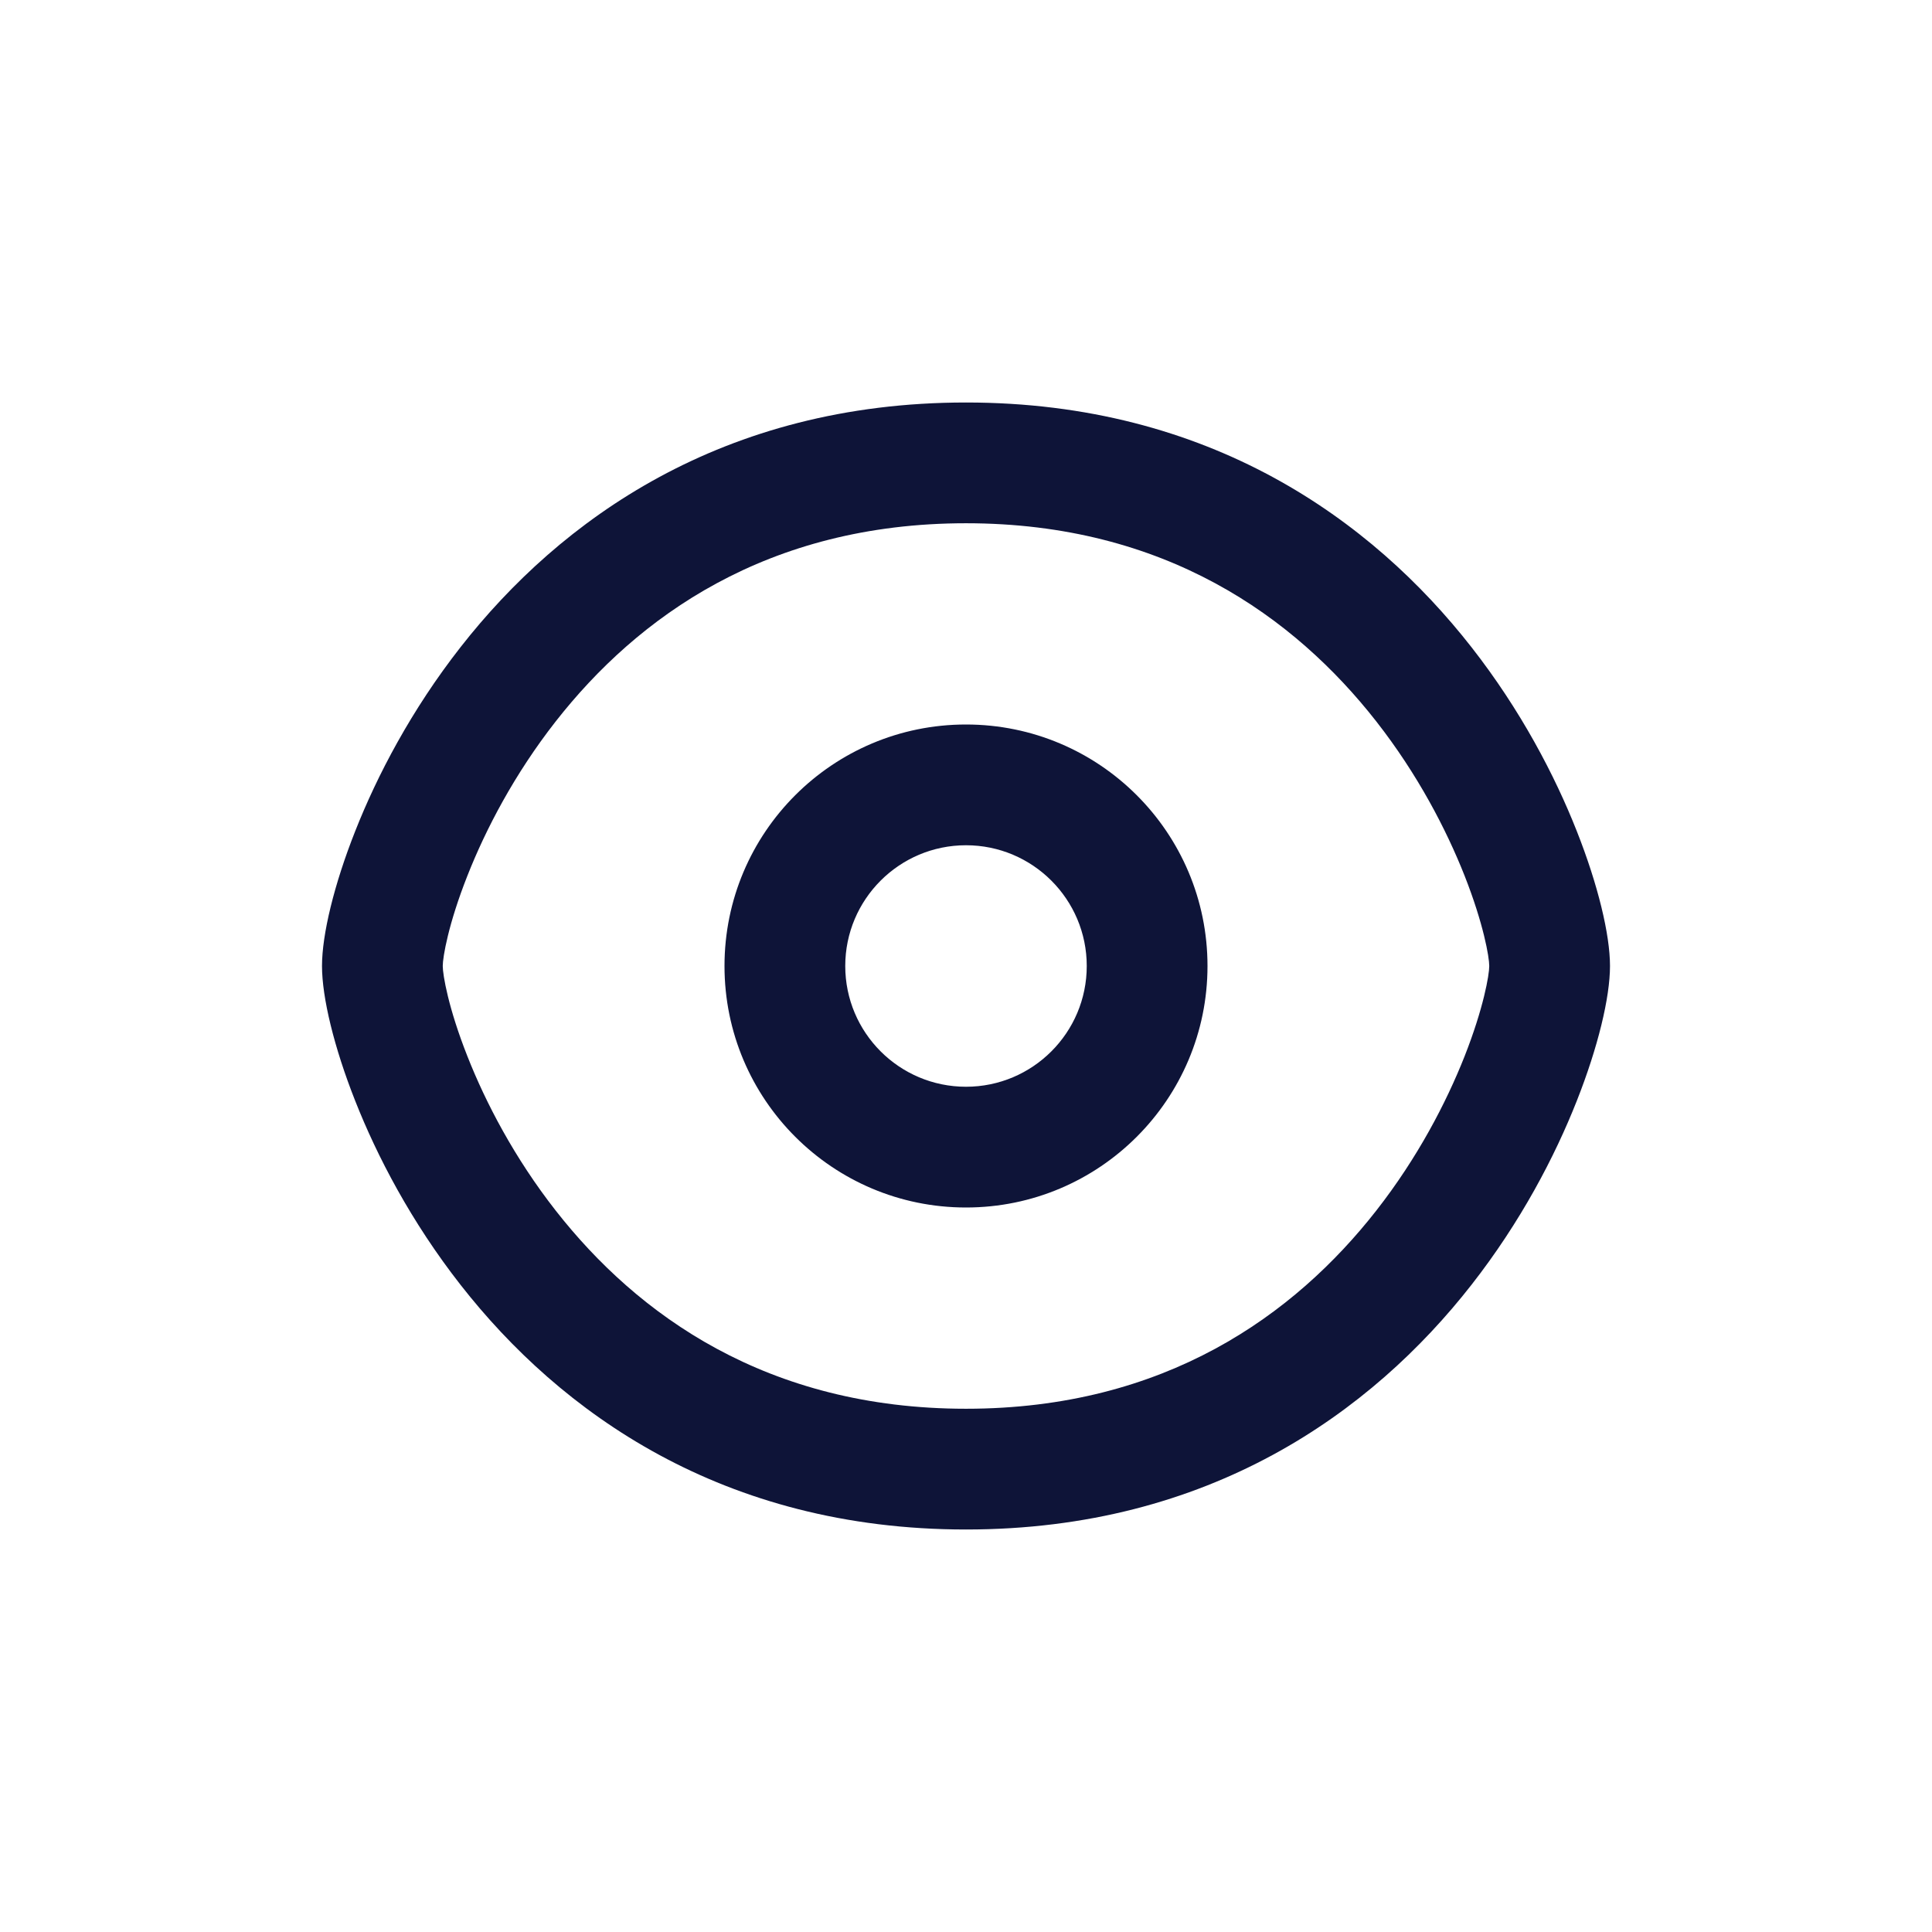
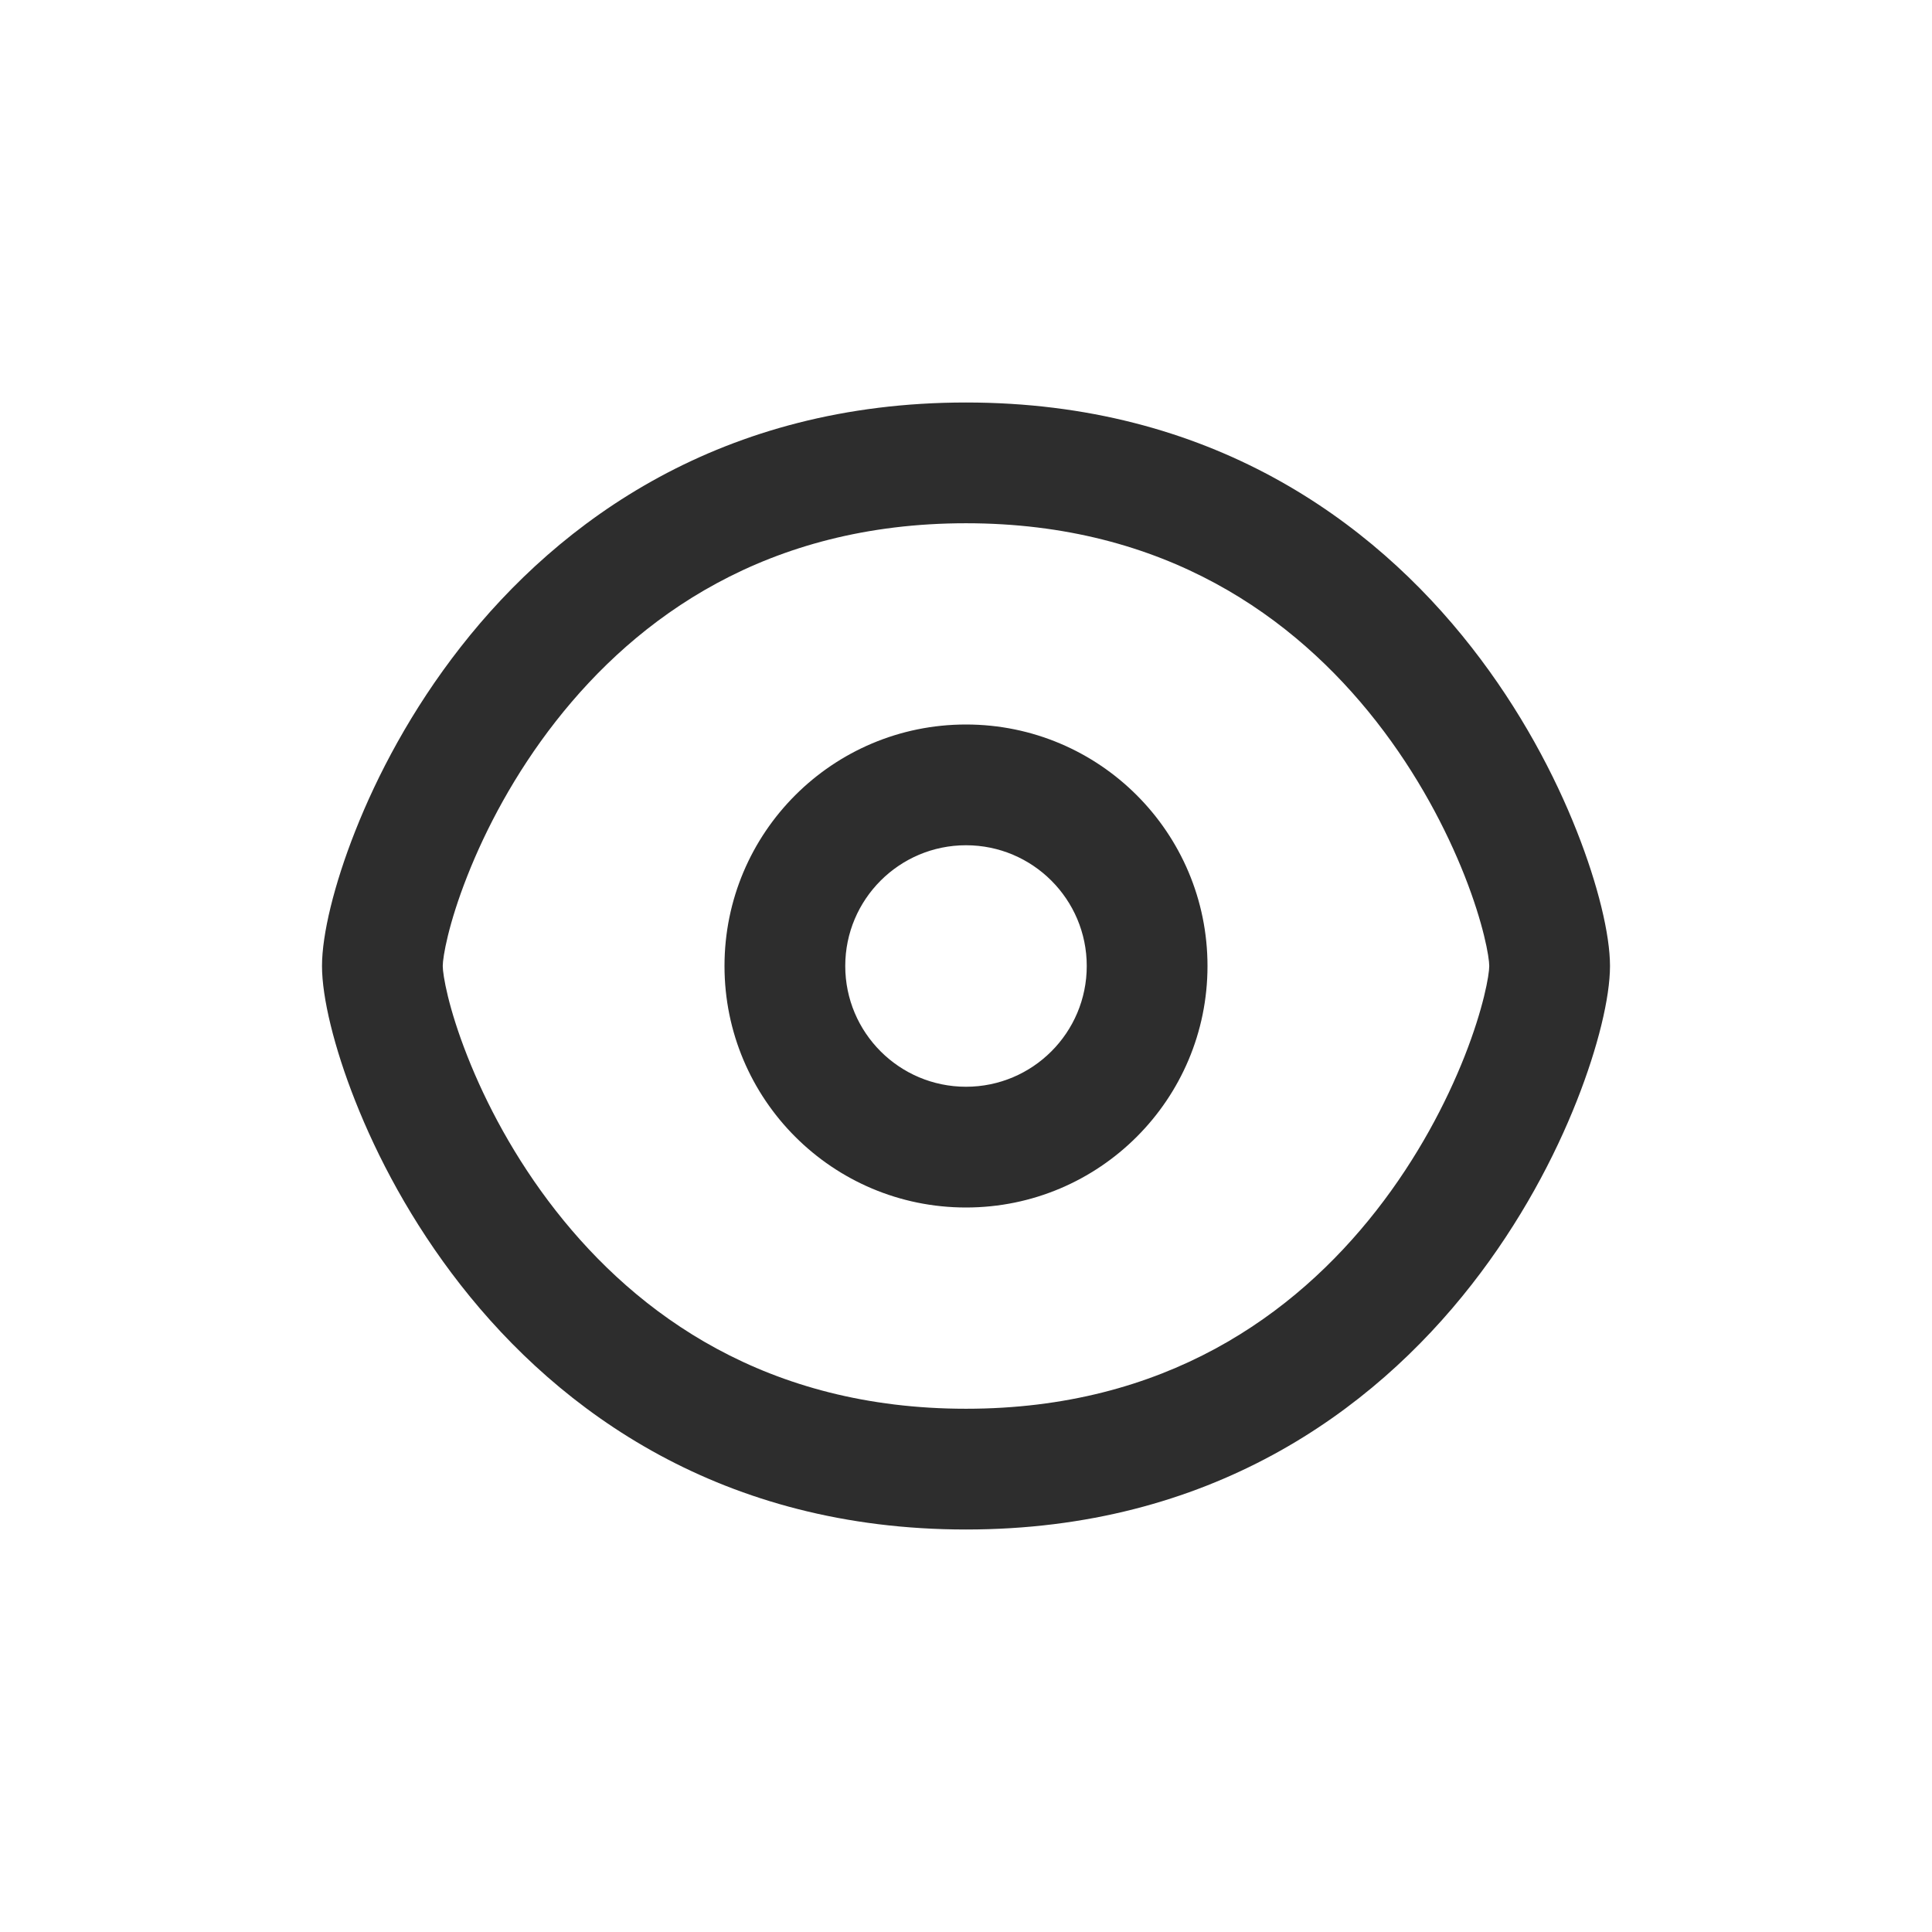
<svg xmlns="http://www.w3.org/2000/svg" width="24" height="24" viewBox="0 0 24 24" fill="none">
-   <path fill-rule="evenodd" clip-rule="evenodd" d="M5.5 12C5.5 11.89 5.569 11.478 5.807 10.877C6.034 10.301 6.391 9.616 6.903 8.962C7.917 7.667 9.526 6.5 12 6.5C14.474 6.5 16.083 7.667 17.097 8.962C17.609 9.616 17.965 10.301 18.193 10.877C18.43 11.478 18.5 11.89 18.5 12C18.5 12.11 18.43 12.522 18.193 13.123C17.965 13.699 17.609 14.384 17.097 15.038C16.083 16.333 14.474 17.5 12 17.5C9.526 17.5 7.917 16.333 6.903 15.038C6.391 14.384 6.034 13.699 5.807 13.123C5.569 12.522 5.5 12.11 5.5 12ZM12 5C8.974 5 6.958 6.458 5.722 8.038C5.109 8.821 4.684 9.636 4.412 10.326C4.149 10.991 4 11.61 4 12C4 12.39 4.149 13.009 4.412 13.674C4.684 14.364 5.109 15.179 5.722 15.962C6.958 17.542 8.974 19 12 19C15.026 19 17.042 17.542 18.278 15.962C18.891 15.179 19.316 14.364 19.588 13.674C19.851 13.009 20 12.39 20 12C20 11.61 19.851 10.991 19.588 10.326C19.316 9.636 18.891 8.821 18.278 8.038C17.042 6.458 15.026 5 12 5ZM10.5 12C10.5 11.172 11.172 10.5 12 10.5C12.828 10.5 13.5 11.172 13.5 12C13.5 12.828 12.828 13.5 12 13.5C11.172 13.5 10.5 12.828 10.5 12ZM12 9C10.343 9 9 10.343 9 12C9 13.657 10.343 15 12 15C13.657 15 15 13.657 15 12C15 10.343 13.657 9 12 9Z" fill="#0E1438" />
+   <path fill-rule="evenodd" clip-rule="evenodd" d="M5.5 12C5.5 11.89 5.569 11.478 5.807 10.877C6.034 10.301 6.391 9.616 6.903 8.962C7.917 7.667 9.526 6.5 12 6.5C14.474 6.5 16.083 7.667 17.097 8.962C17.609 9.616 17.965 10.301 18.193 10.877C18.43 11.478 18.5 11.89 18.5 12C18.5 12.11 18.43 12.522 18.193 13.123C17.965 13.699 17.609 14.384 17.097 15.038C16.083 16.333 14.474 17.5 12 17.5C9.526 17.5 7.917 16.333 6.903 15.038C6.391 14.384 6.034 13.699 5.807 13.123C5.569 12.522 5.5 12.11 5.5 12ZM12 5C8.974 5 6.958 6.458 5.722 8.038C5.109 8.821 4.684 9.636 4.412 10.326C4.149 10.991 4 11.61 4 12C4 12.39 4.149 13.009 4.412 13.674C4.684 14.364 5.109 15.179 5.722 15.962C6.958 17.542 8.974 19 12 19C15.026 19 17.042 17.542 18.278 15.962C18.891 15.179 19.316 14.364 19.588 13.674C19.851 13.009 20 12.39 20 12C20 11.61 19.851 10.991 19.588 10.326C19.316 9.636 18.891 8.821 18.278 8.038C17.042 6.458 15.026 5 12 5ZM10.5 12C10.5 11.172 11.172 10.5 12 10.5C12.828 10.5 13.5 11.172 13.5 12C13.5 12.828 12.828 13.5 12 13.5C11.172 13.5 10.5 12.828 10.5 12ZM12 9C10.343 9 9 10.343 9 12C9 13.657 10.343 15 12 15C13.657 15 15 13.657 15 12C15 10.343 13.657 9 12 9Z" fill="#2D2D2D" />
</svg>
